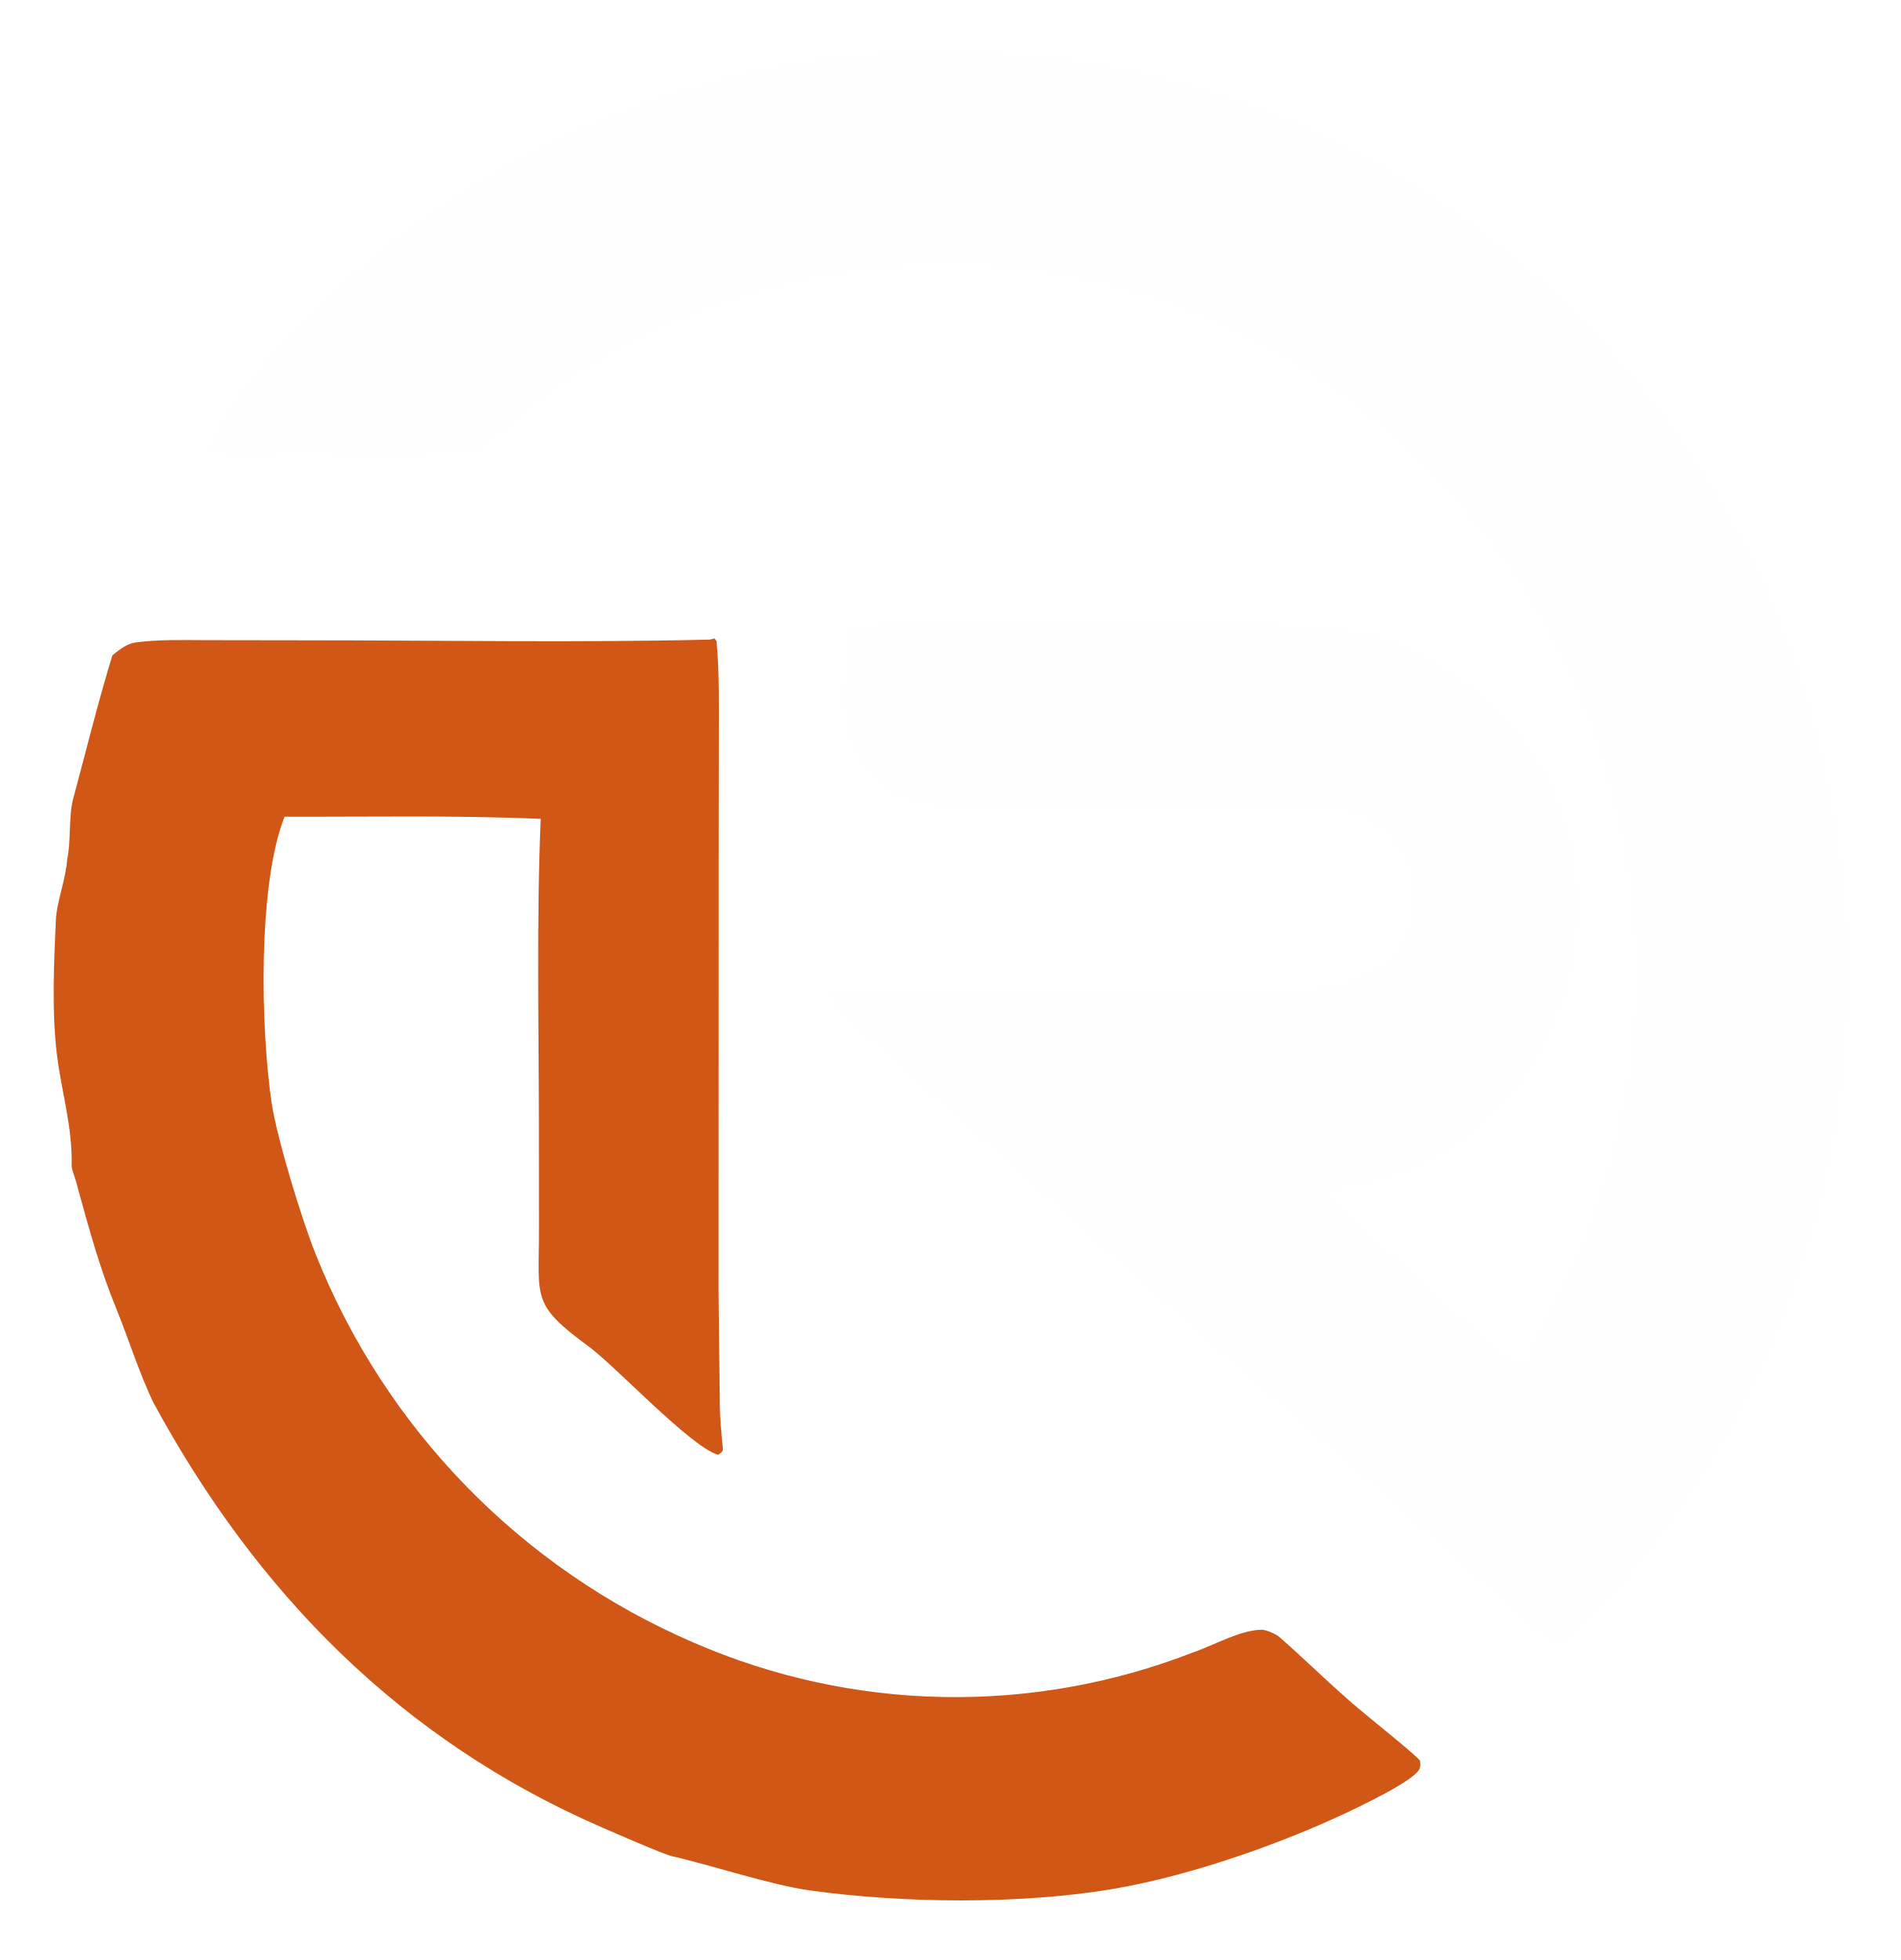
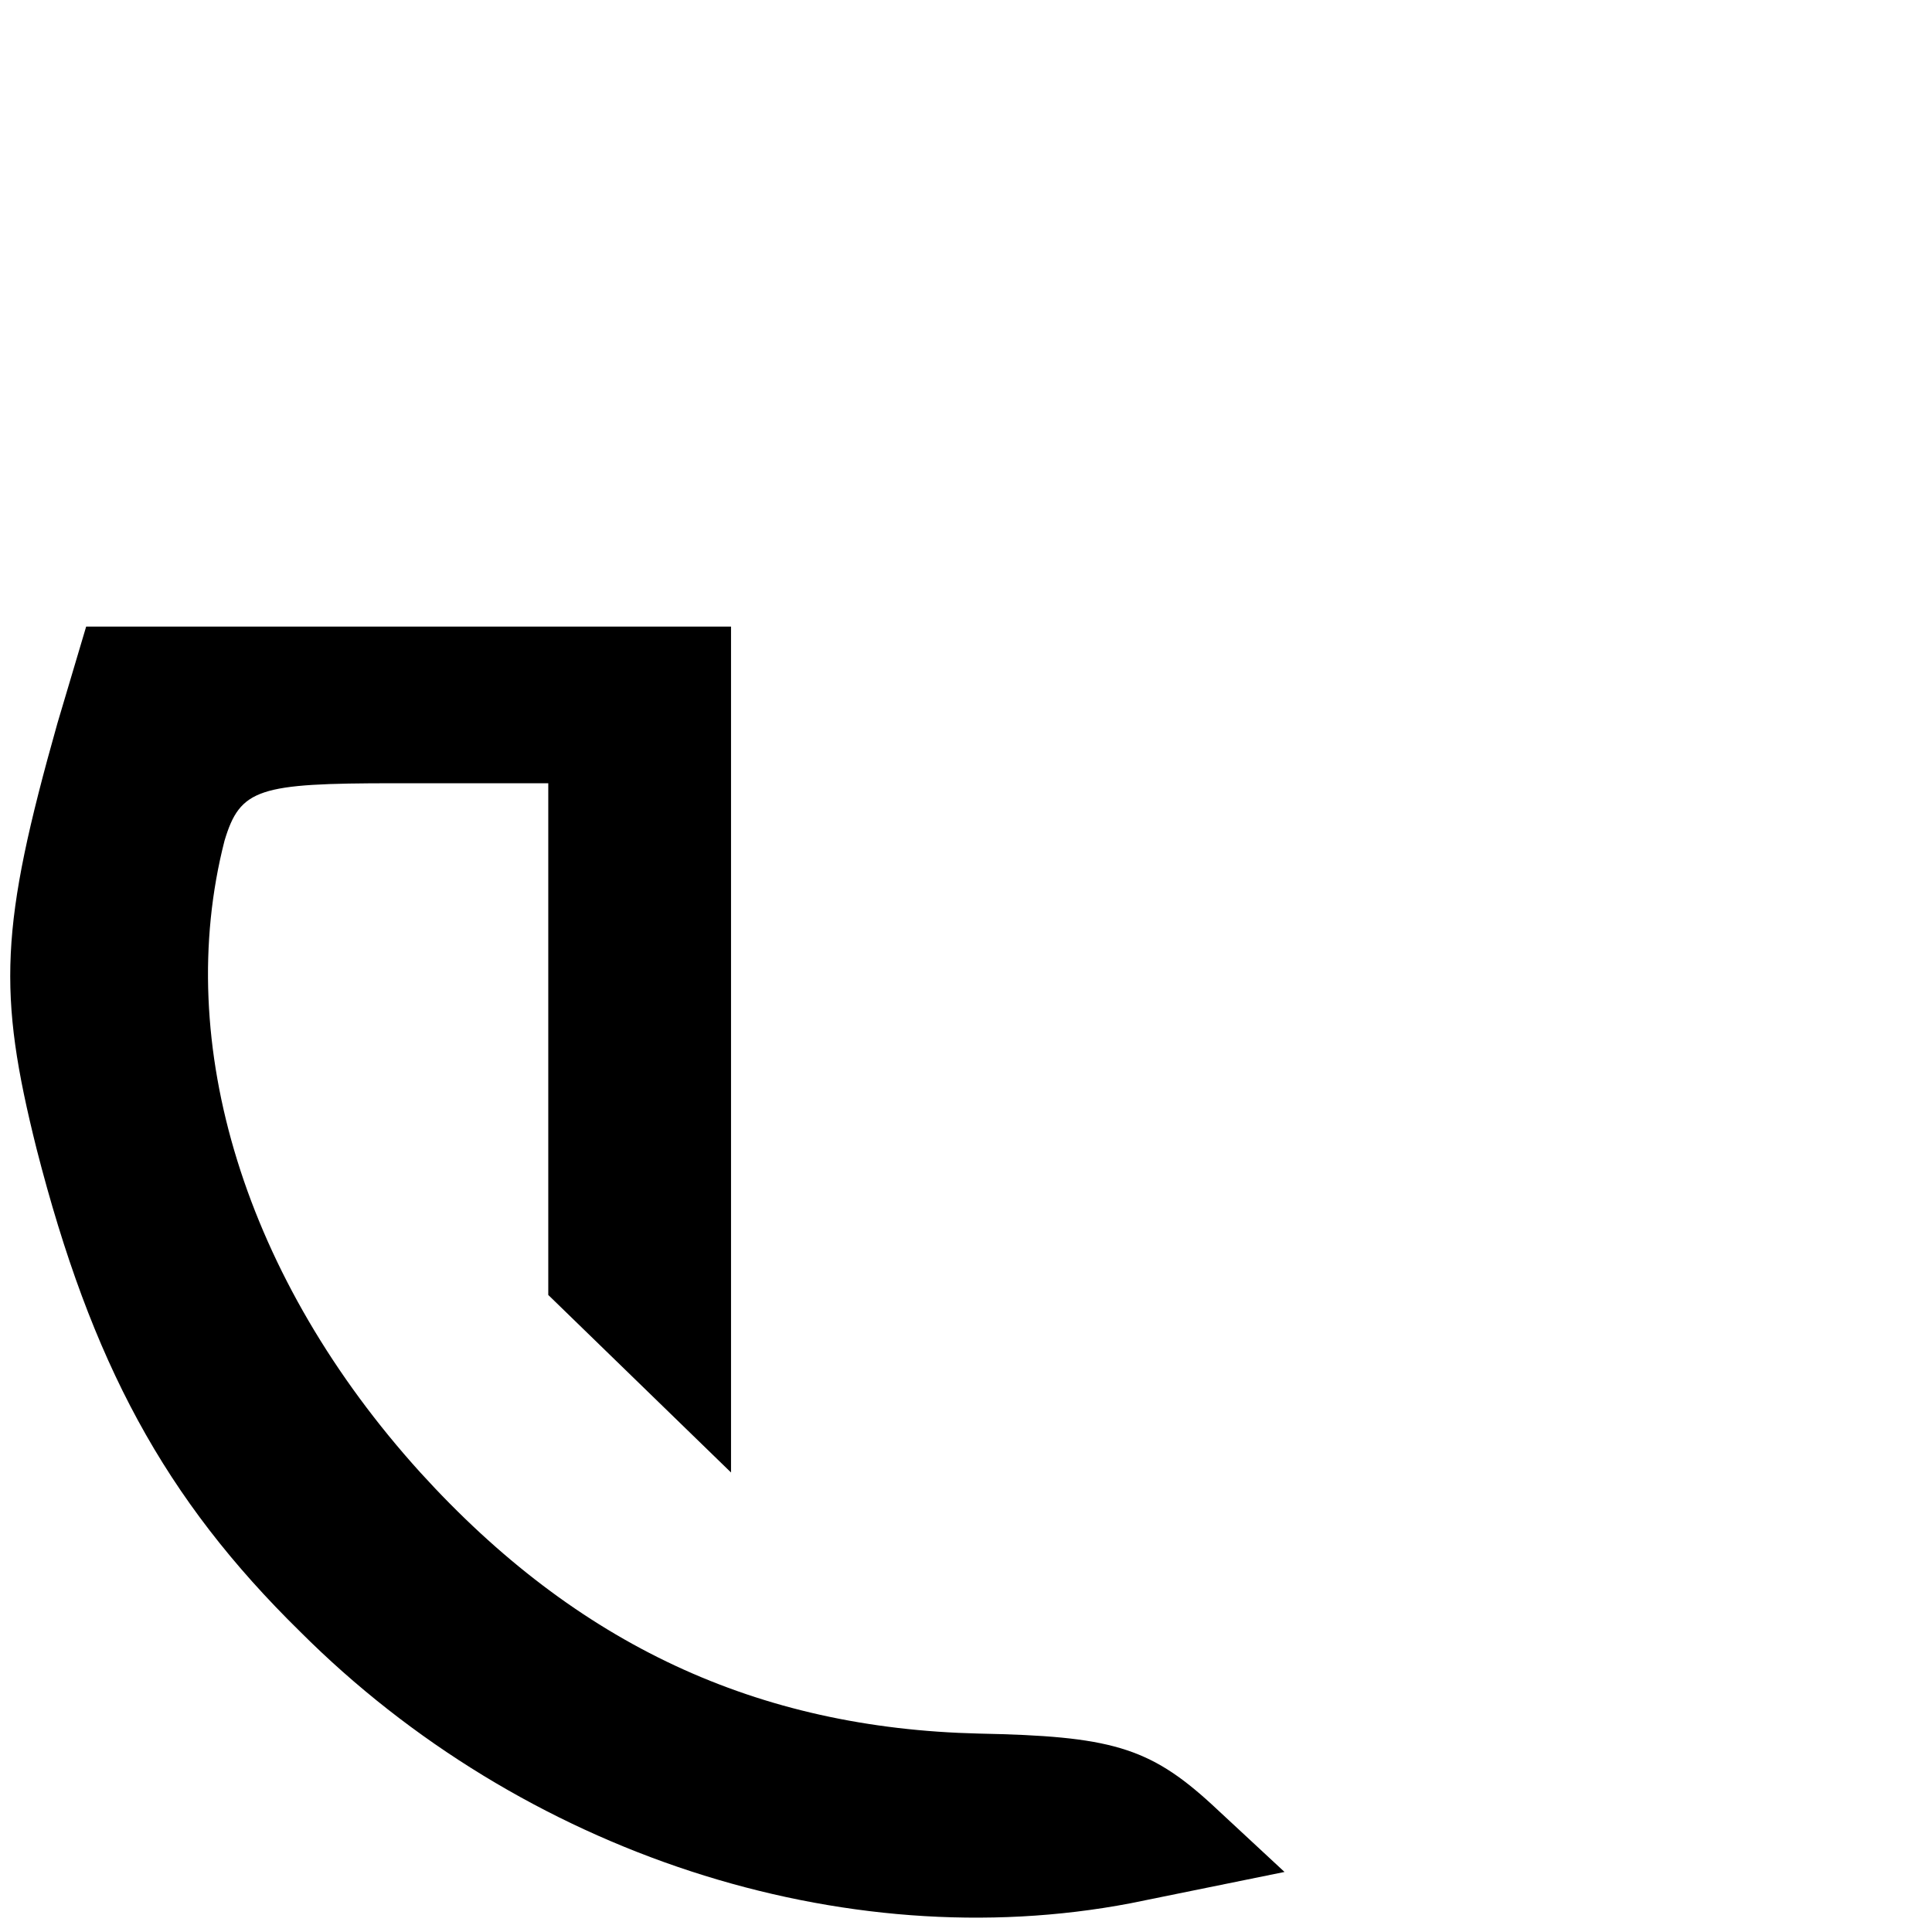
- <svg xmlns="http://www.w3.org/2000/svg" version="1.1" style="display: block;" viewBox="0 0 1024 1056" width="256" height="264" preserveAspectRatio="none">
-   <path transform="translate(0,0)" fill="rgb(254,254,254)" d="M 464.613 30.42 C 474.685 29.047 499.32 29.747 510.559 29.597 C 528.949 29.352 551.243 29.676 569.367 31.947 C 648.711 41.89 726.895 72.984 790.98 120.046 C 884.102 188.776 953.811 290.587 980.035 403.642 C 989.69 445.267 994.3 484.754 995.468 527.448 C 995.729 536.987 994.091 550.028 993.389 559.802 C 986.872 657.814 951.644 751.739 892.098 829.862 C 884.35 840.098 849.883 883.289 838.939 884.794 C 828.781 879.522 810.711 861.968 801.411 853.69 L 738.807 797.923 C 674.024 741.967 609.925 685.223 546.525 627.704 C 533.586 616.18 450.739 544.904 447.967 536.926 C 449.178 533.168 452.76 533.982 457.058 533.961 L 632.246 533.874 C 657.389 533.858 684.976 534.6 710.034 533.42 C 720.825 531.726 733.756 528.294 742.662 522.085 C 777.505 497.813 764.446 445.136 724.798 435.764 C 711.074 432.519 690.115 433.792 675.622 433.774 L 562.24 433.832 C 542.734 433.885 518.249 435.244 500.05 432.664 C 467.98 428.116 453.362 399.095 455.502 369.298 C 456.149 360.283 455.139 350.999 456.924 341.946 C 459.528 338.773 458.755 339.7 463.082 338.244 C 465.419 337.827 467.781 337.557 470.152 337.437 C 497.838 335.81 536.847 337.028 565.572 336.999 L 641.837 336.946 C 677.78 336.941 713.228 335.833 748.48 345.687 C 767.214 352.518 784.488 364.276 799.483 377.224 C 896.468 460.974 843.294 632.952 712.911 639.952 C 713.103 640.288 713.3 640.62 713.502 640.95 C 722.03 654.902 741.629 669.294 754.281 680.946 C 766.87 692.646 779.539 704.26 792.285 715.789 C 804.765 727.09 806.457 731.563 823.029 735.568 C 825.549 722.599 841.505 697.765 847.517 684.456 C 922.914 517.572 871.833 321.058 722.986 211.767 C 629.992 143.242 509.704 123.654 399.774 159.135 C 359.003 171.996 321.205 191.217 287.152 217.169 C 276.768 224.286 262.895 242.449 250.192 243.158 C 214.539 245.146 178.921 243.327 143.204 243.985 C 137.107 244.097 118.178 244.923 114.224 241.954 C 112.269 235.781 136.069 204.535 141.066 198.618 C 222.89 102.549 338.973 42.203 464.613 30.42 z" />
-   <path transform="translate(0,0)" fill="rgb(208,87,21)" d="M 382.594 344.603 L 385.025 343.957 L 386.081 345.407 C 387.638 361.208 387.327 379.892 387.321 395.854 L 387.24 464.348 L 387.168 695.452 L 387.876 758.05 C 388.036 765.705 388.79 773.003 389.523 780.565 C 389.676 782.15 388.058 783.053 386.912 783.822 C 371.912 779.368 331.7 736.041 317.096 725.366 C 286.055 702.676 290.47 699.391 290.416 662.806 L 290.379 606.086 C 290.313 552.544 289.086 494.421 291.351 441.188 C 245.826 439.183 199.005 440.163 153.33 440.02 C 138.763 476.583 140.456 554.888 146.38 594.289 C 149.247 613.353 162.521 656.881 170.046 675.607 C 207.505 769.776 280.909 845.16 374.047 885.111 C 459.418 922.226 555.997 924.1 642.743 890.324 C 654.215 886.43 667.819 878.332 679.719 878.06 C 682.083 878.005 687.401 880.283 689.237 881.879 C 701.388 892.44 712.911 903.84 725.032 914.46 C 731.931 921.049 761.733 944.252 765.153 948.601 C 765.331 949.916 765.434 951.285 765.068 952.536 C 763.609 957.53 745.355 966.796 740.014 969.55 C 699.869 990.256 643.628 1010.46 598.828 1017.87 C 548.84 1026.15 486.428 1025.43 436.687 1018.55 C 415.014 1015.55 384.167 1005.1 362.236 1000.11 C 357.351 998.994 330.236 987.12 324.131 984.466 C 216.341 937.603 138.357 858.402 82.694 755.773 C 74.741 739.233 69.338 721.369 62.408 704.437 C 53.59 682.892 47.768 661.273 41.6 638.929 C 41.207 636.416 38.551 630.252 38.604 628.038 C 39.103 607.323 33.285 588.876 30.754 568.848 C 27.809 545.541 29.043 519.072 30.104 495.667 C 30.547 485.89 35.603 473.146 36.19 463.05 C 38.287 453.727 36.984 439.452 39.372 430.592 C 46.16 405.404 52.932 377.809 60.578 353.027 C 64.511 349.962 68.295 346.753 73.289 346.096 C 85.494 344.489 98.405 344.876 110.708 344.905 L 164.599 344.981 C 235.834 344.986 311.752 346.308 382.594 344.603 z" />
+ <svg xmlns="http://www.w3.org/2000/svg" version="1.0" width="74pt" height="74pt" viewBox="0 0 74 74" preserveAspectRatio="xMidYMid meet">
+   <g transform="translate(0,74) scale(0.1,-0.1)" fill="#000000" stroke="none">
+     <path d="M22 463 c-22 -78 -23 -103 -8 -163 21 -82 49 -134 101 -185 85 -85 208 -125 318 -104 l59 12 -28 26 c-24 22 -39 26 -89 27 -85 2 -154 34 -214 100 -67 74 -95 164 -75 242 6 20 13 22 65 22 l59 0 0 -98 0 -98 35 -34 35 -34 0 162 0 162 -123 0 -124 0 -11 -37z" />
+   </g>
</svg>
